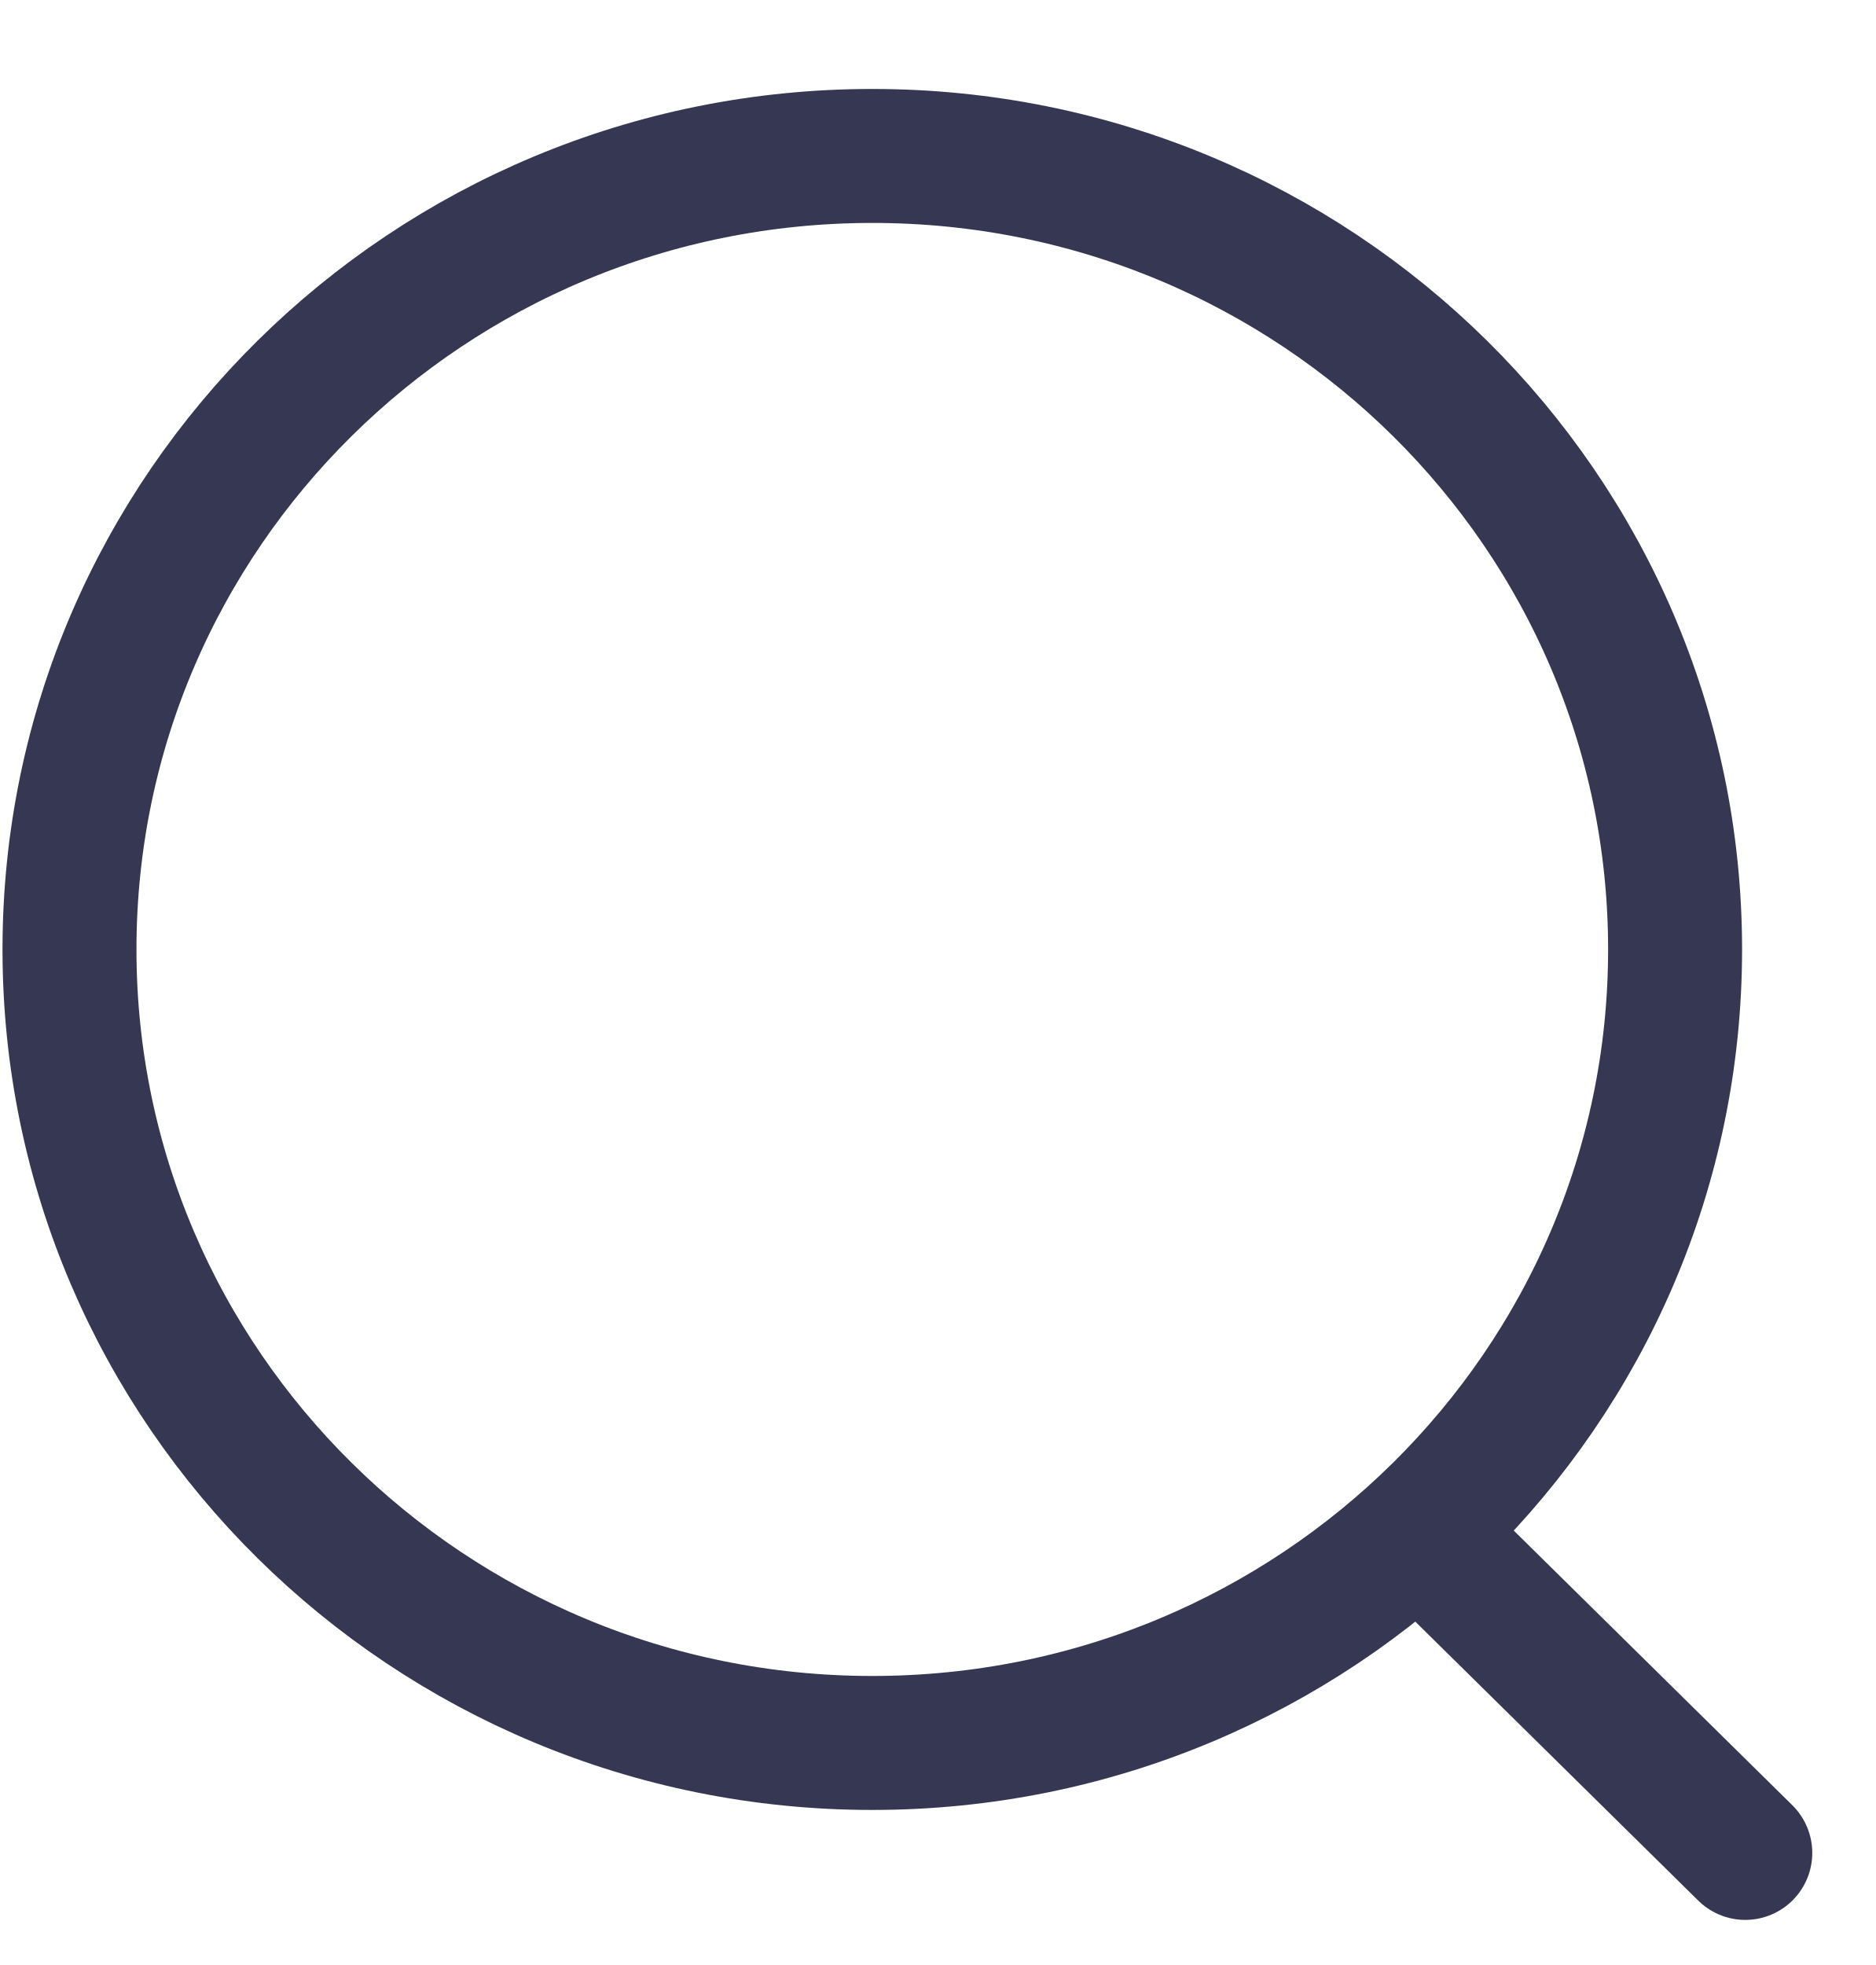
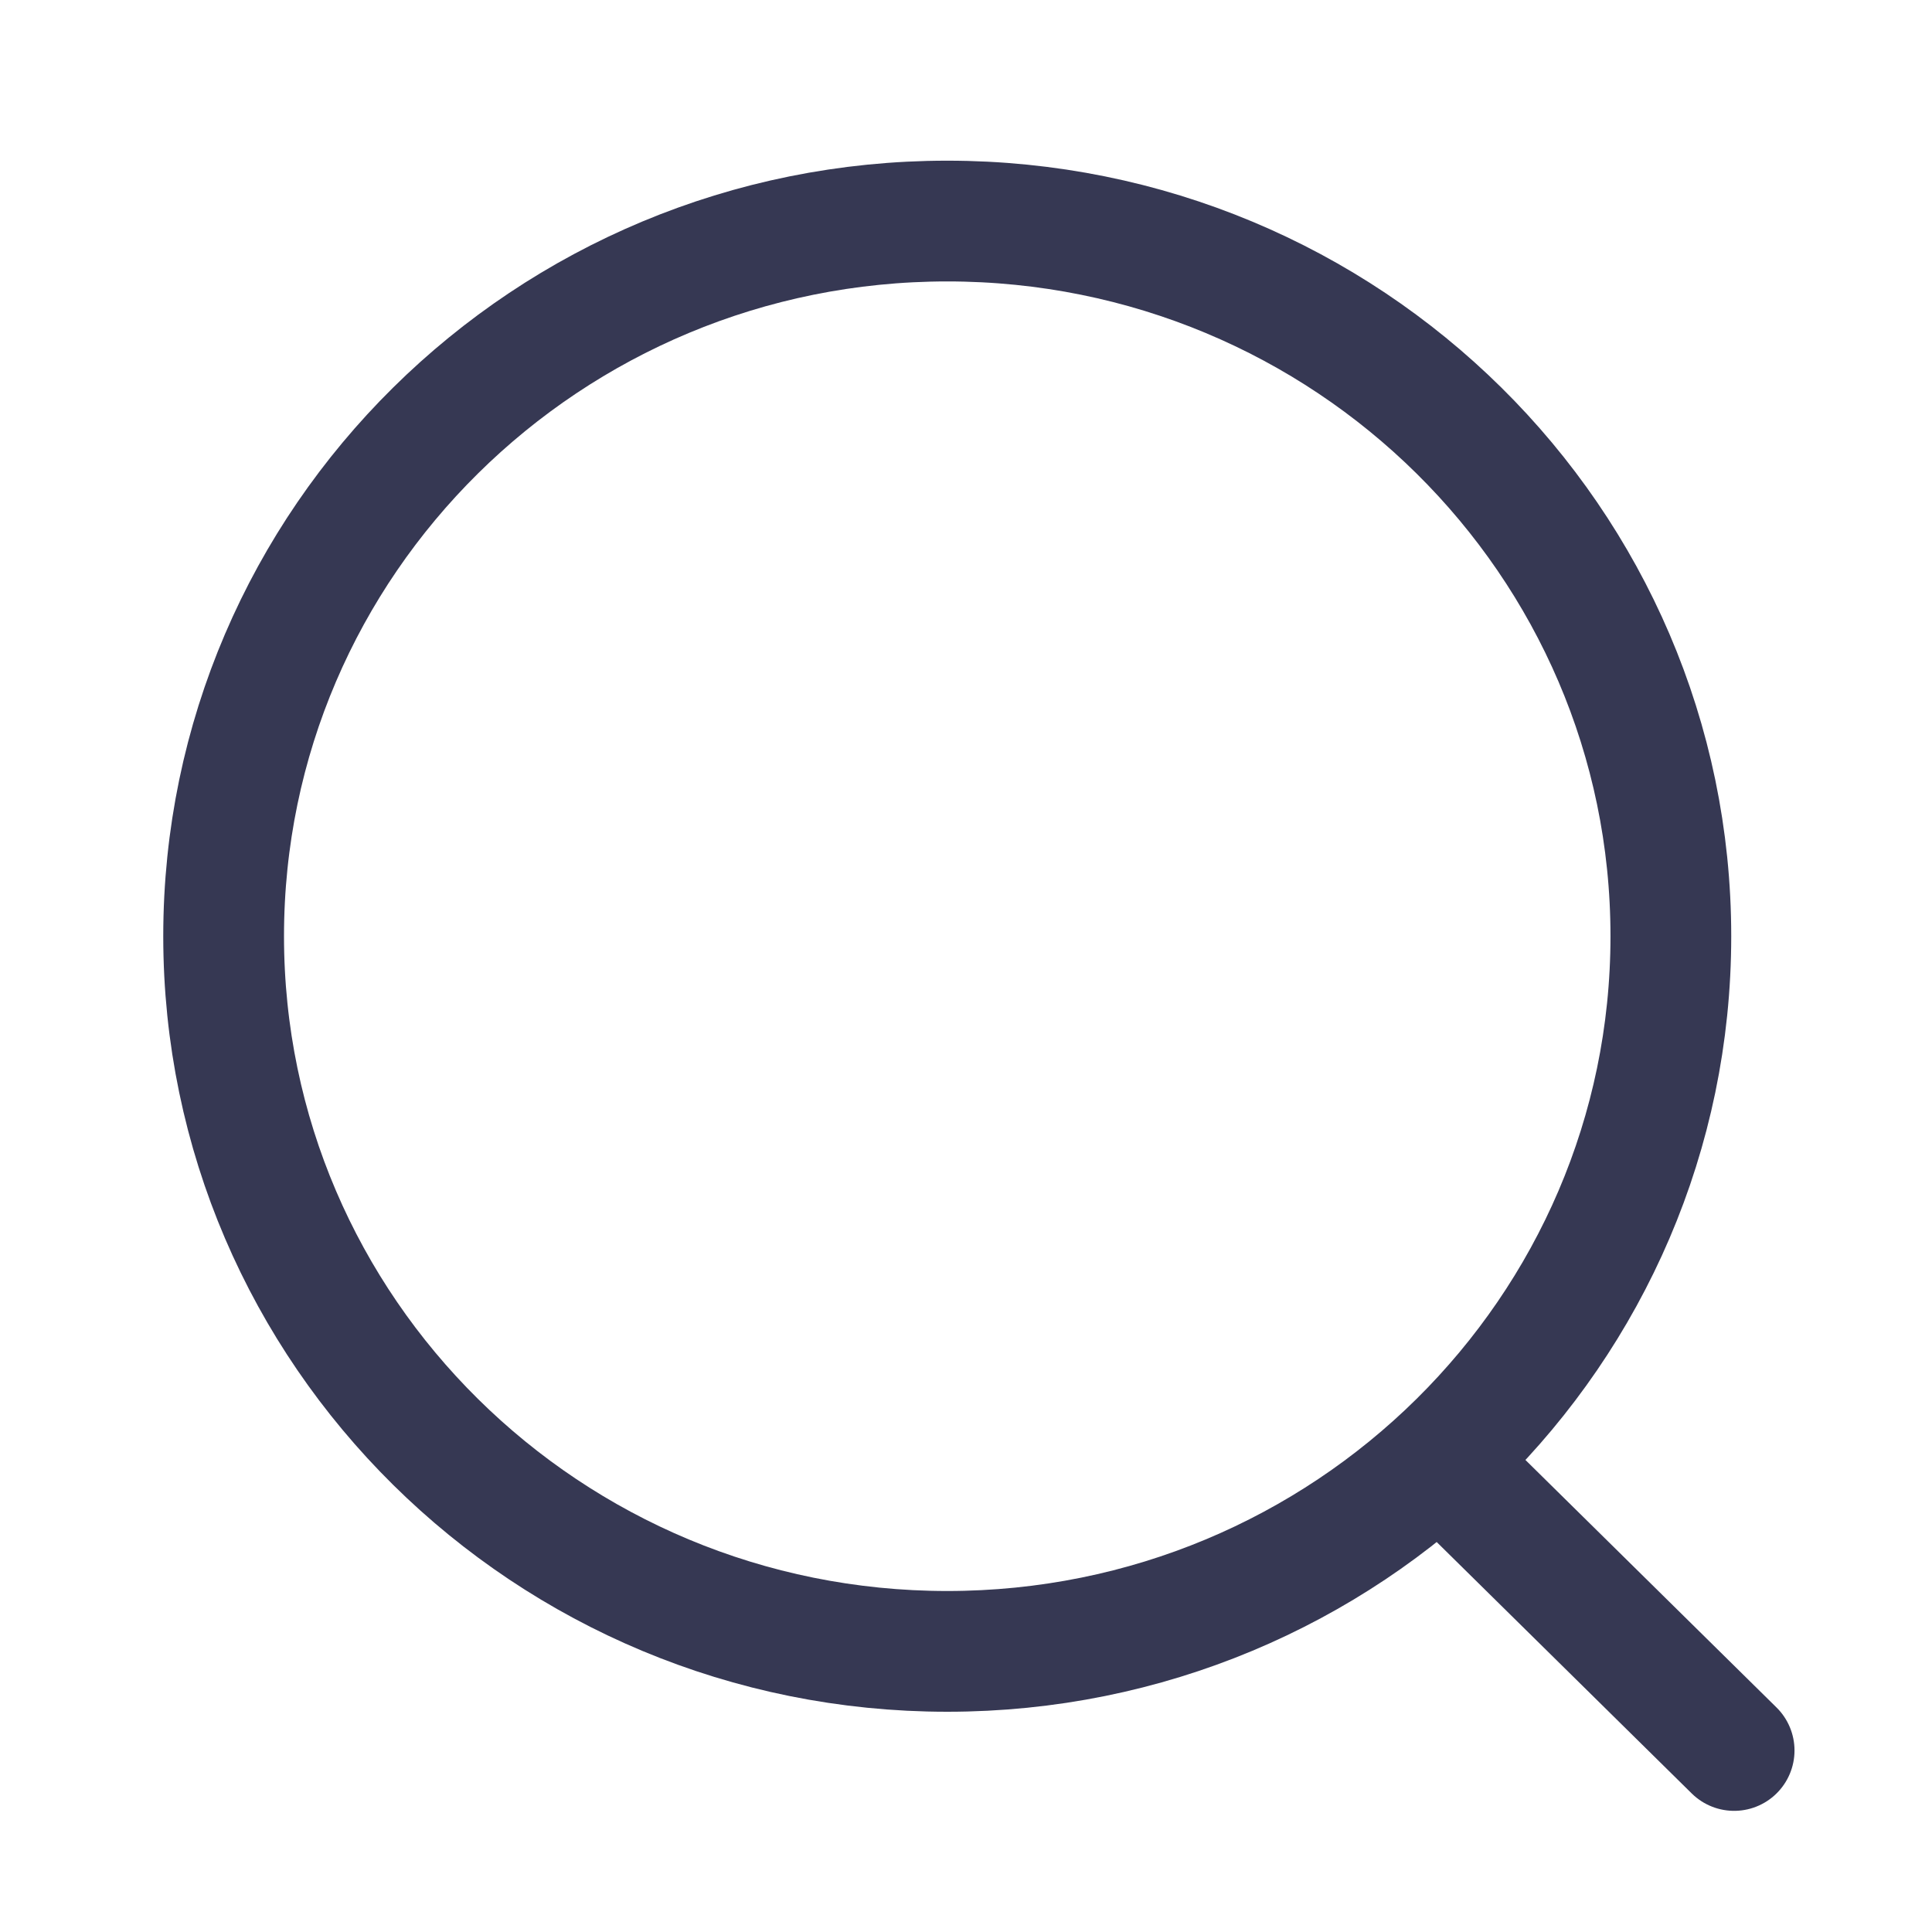
- <svg xmlns="http://www.w3.org/2000/svg" width="21" height="22" viewBox="0 0 21 22" fill="none">
-   <ellipse cx="9.767" cy="10.63" rx="8.989" ry="8.884" stroke="#363853" stroke-width="1.5" stroke-linecap="round" stroke-linejoin="round" />
-   <path d="M16.018 17.271L19.542 20.745" stroke="#363853" stroke-width="1.5" stroke-linecap="round" stroke-linejoin="round" />
+ <svg xmlns="http://www.w3.org/2000/svg" width="24" height="24" viewBox="0 0 24 24" fill="none">
+   <ellipse cx="11.767" cy="11.63" rx="8.989" ry="8.884" stroke="#363853" stroke-width="1.5" stroke-linecap="round" stroke-linejoin="round" />
+   <path d="M18.018 18.271L21.542 21.745" stroke="#363853" stroke-width="1.5" stroke-linecap="round" stroke-linejoin="round" />
</svg>
